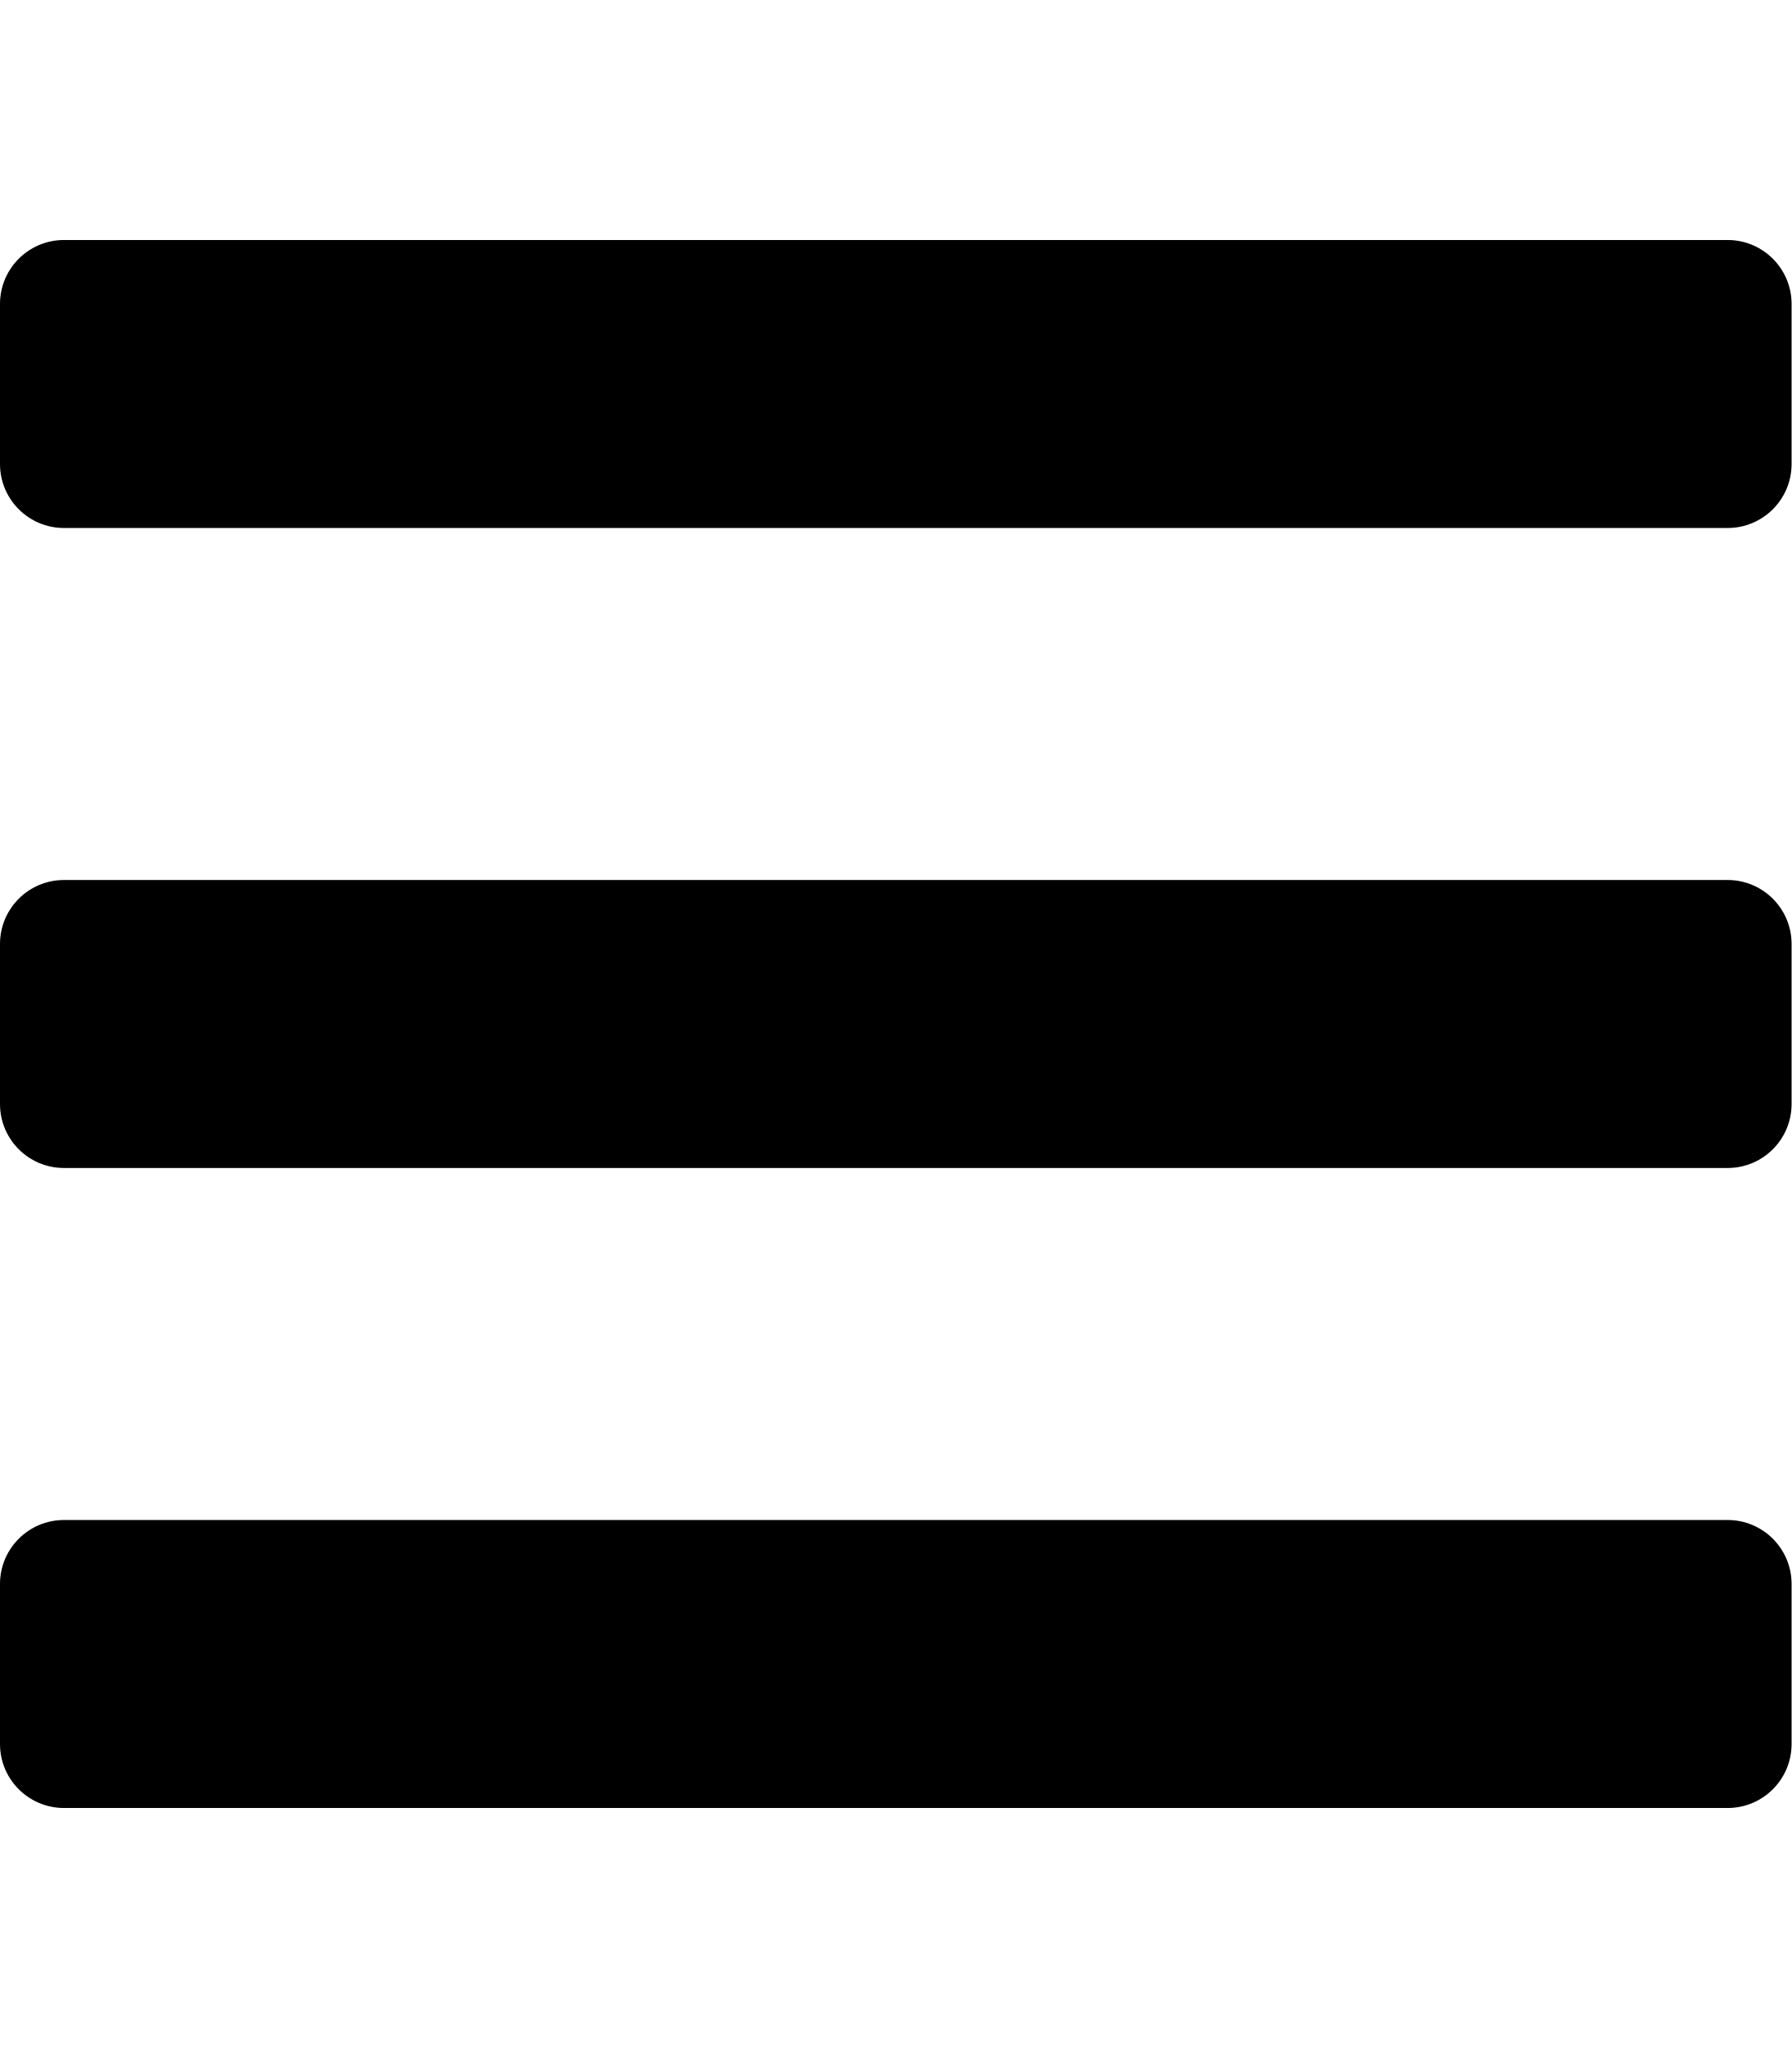
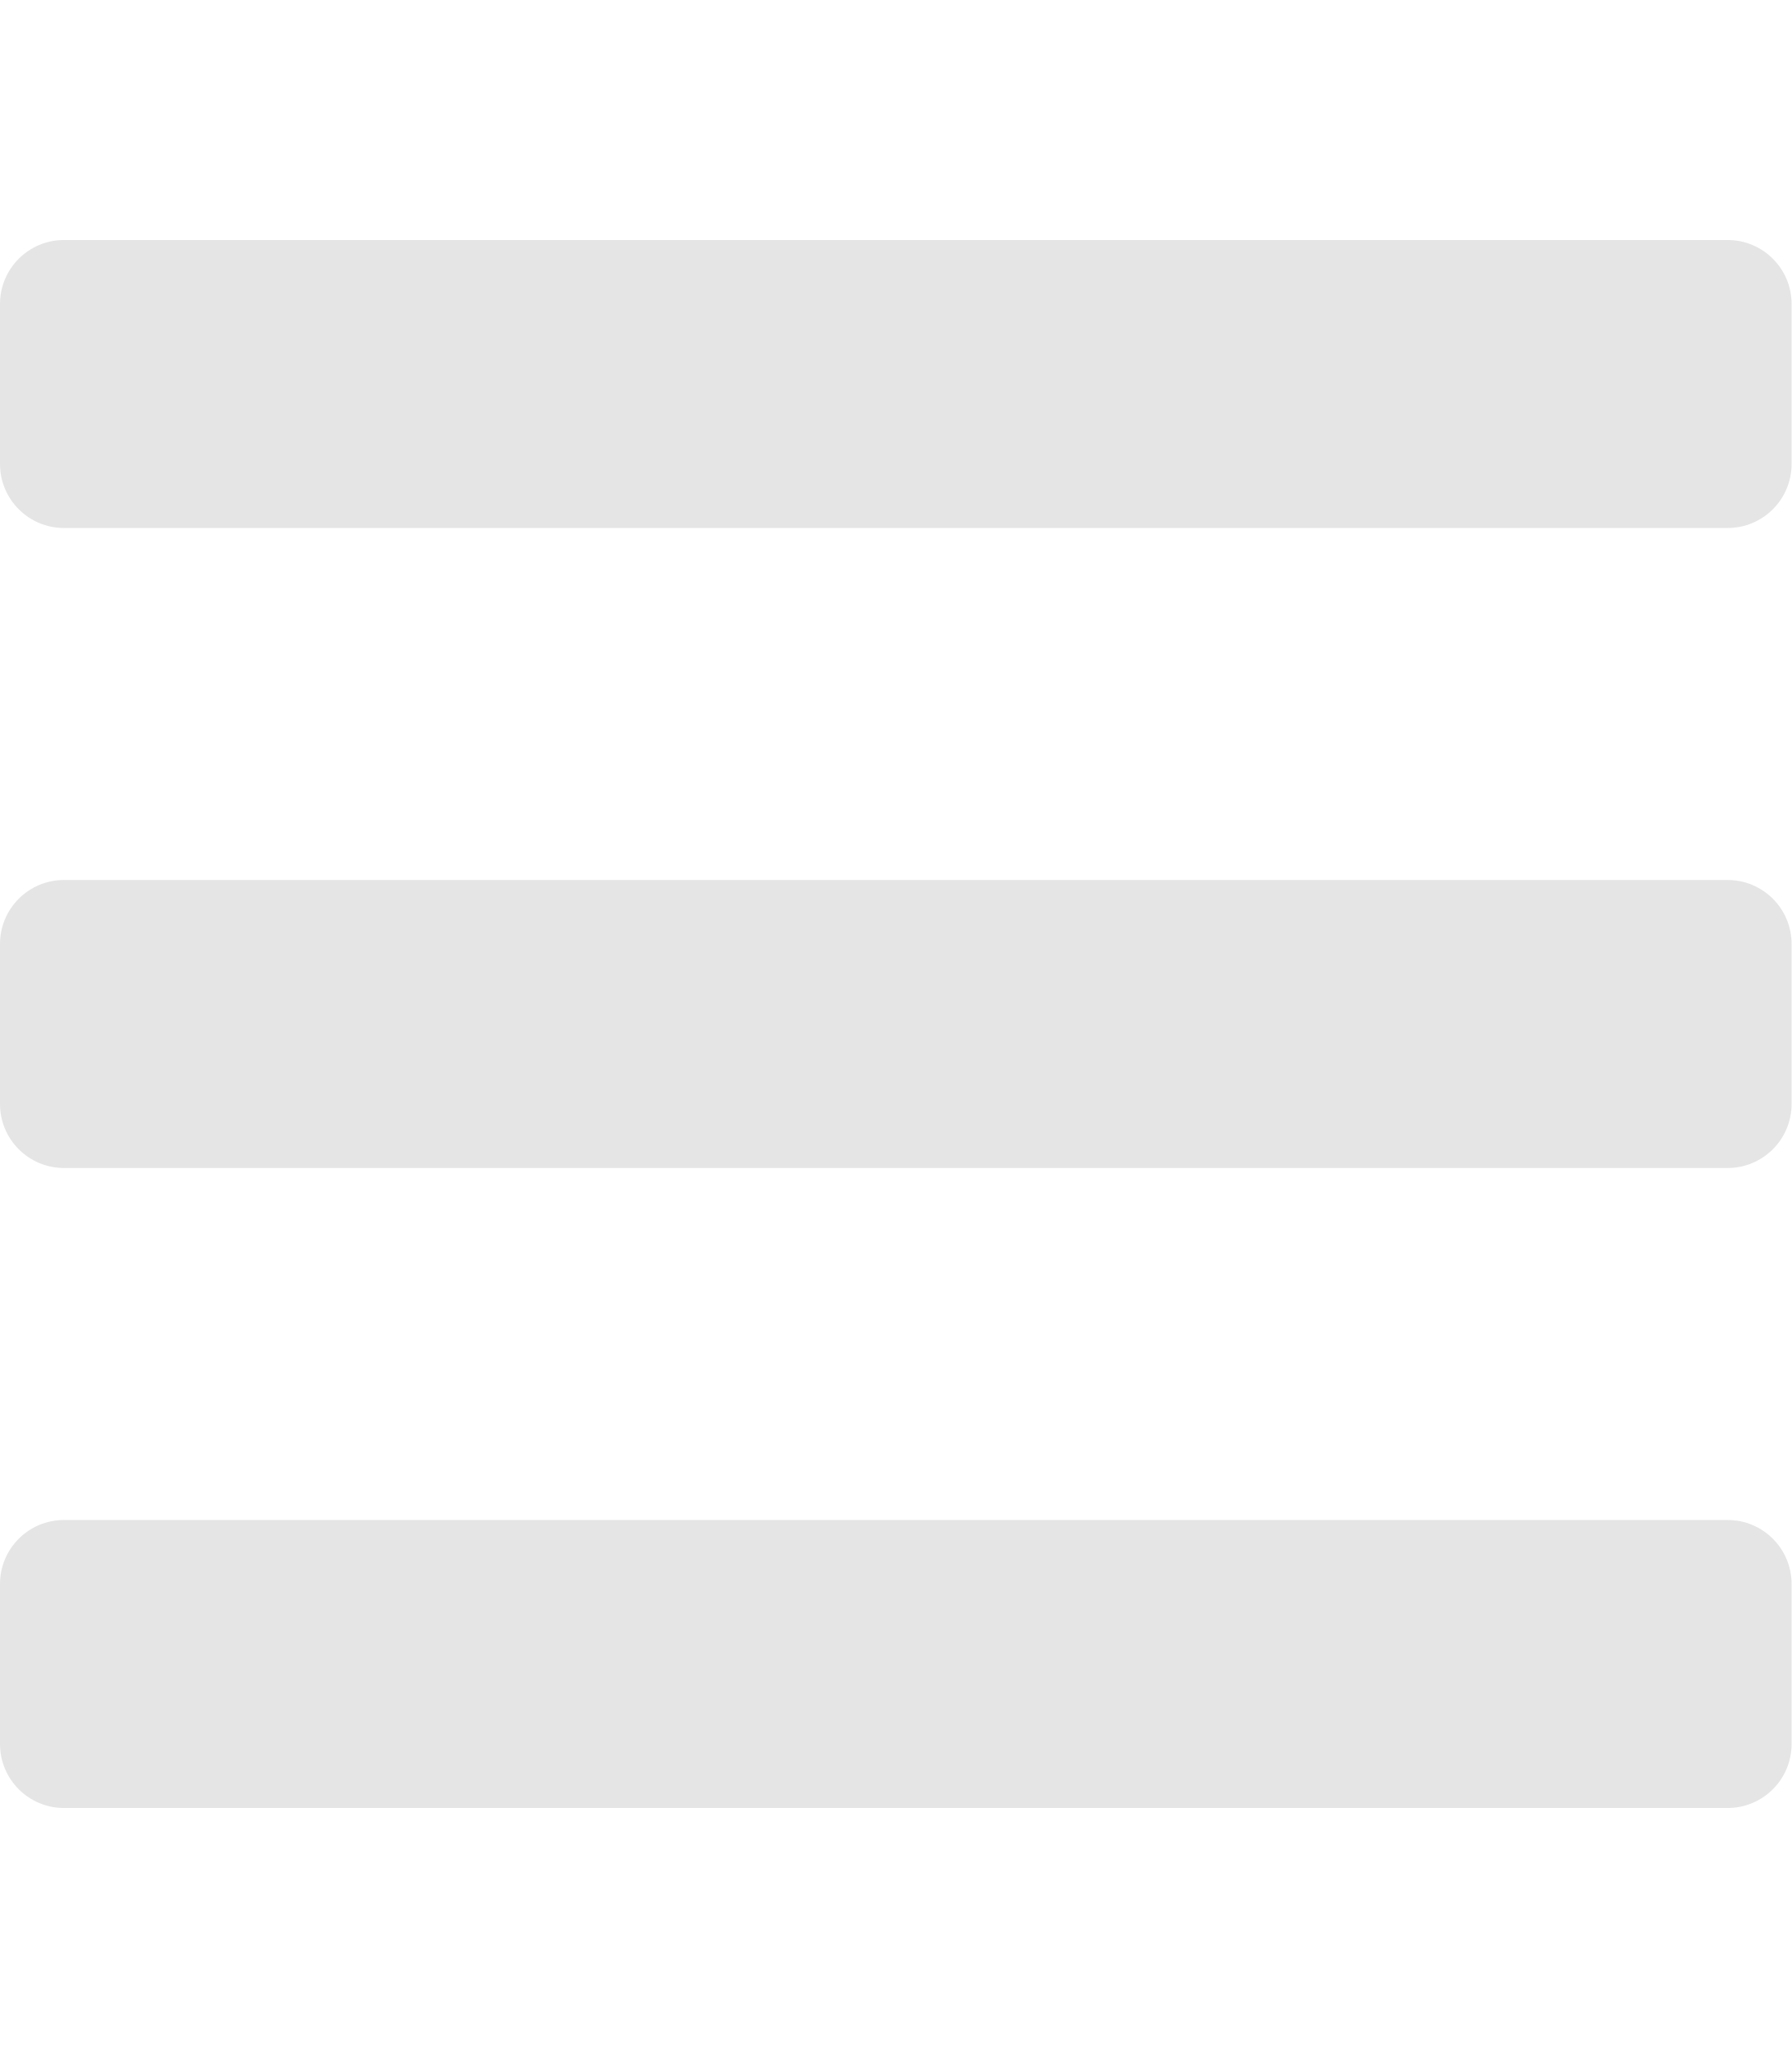
- <svg xmlns="http://www.w3.org/2000/svg" aria-hidden="true" focusable="false" data-prefix="fas" data-icon="bars" class="svg-inline--fa fa-bars fa-w-14" role="img" viewBox="0 0 448 512">
-   <path fill="currentColor" d="M16 132h416c8.837 0 16-7.163 16-16V76c0-8.837-7.163-16-16-16H16C7.163 60 0 67.163 0 76v40c0 8.837 7.163 16 16 16zm0 160h416c8.837 0 16-7.163 16-16v-40c0-8.837-7.163-16-16-16H16c-8.837 0-16 7.163-16 16v40c0 8.837 7.163 16 16 16zm0 160h416c8.837 0 16-7.163 16-16v-40c0-8.837-7.163-16-16-16H16c-8.837 0-16 7.163-16 16v40c0 8.837 7.163 16 16 16z" />
+ <svg xmlns="http://www.w3.org/2000/svg" width="448" height="512" class="svg-inline--fa fa-bars fa-w-14">
+   <g>
+     <rect fill="none" id="canvas_background" height="402" width="582" y="-1" x="-1" />
+   </g>
+   <g>
+     <path id="svg_1" d="m16,132l416,0c8.837,0 16,-7.163 16,-16l0,-40c0,-8.837 -7.163,-16 -16,-16l-416,0c-8.837,0 -16,7.163 -16,16l0,40c0,8.837 7.163,16 16,16zm0,160l416,0c8.837,0 16,-7.163 16,-16l0,-40c0,-8.837 -7.163,-16 -16,-16l-416,0c-8.837,0 -16,7.163 -16,16l0,40c0,8.837 7.163,16 16,16zm0,160l416,0c8.837,0 16,-7.163 16,-16l0,-40c0,-8.837 -7.163,-16 -16,-16l-416,0c-8.837,0 -16,7.163 -16,16l0,40c0,8.837 7.163,16 16,16z" fill="#e5e5e5" />
+   </g>
</svg>
